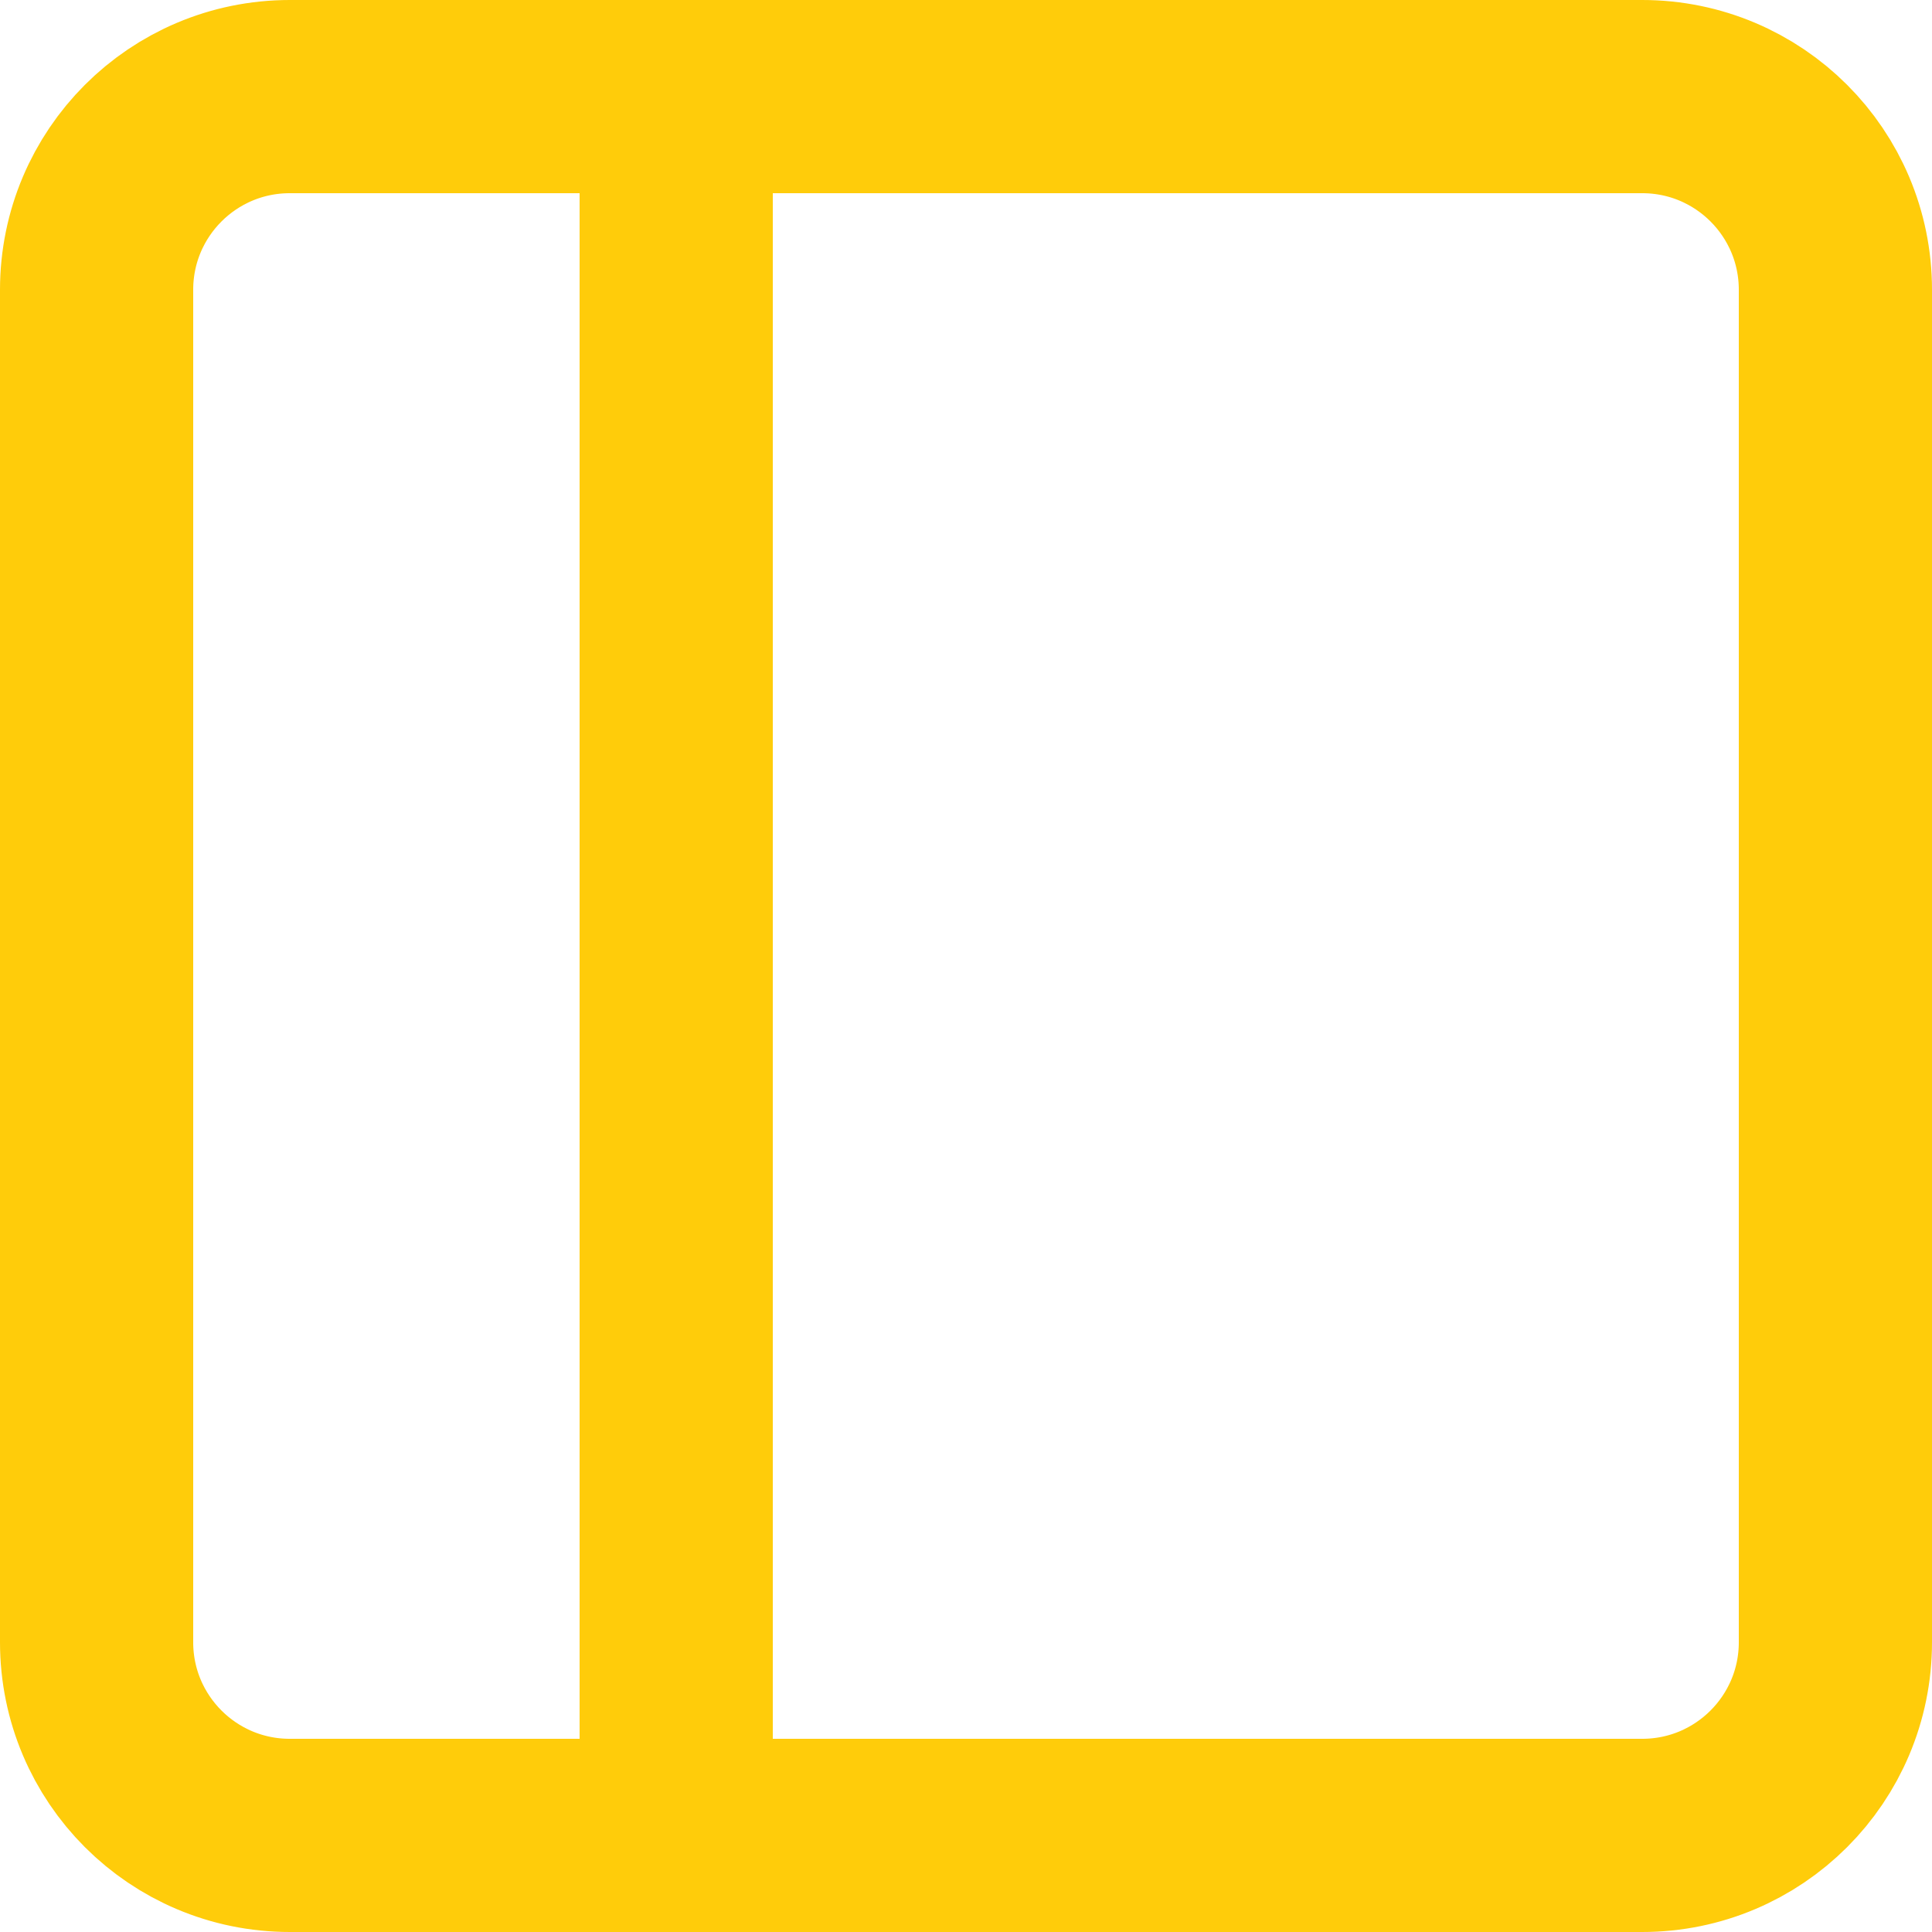
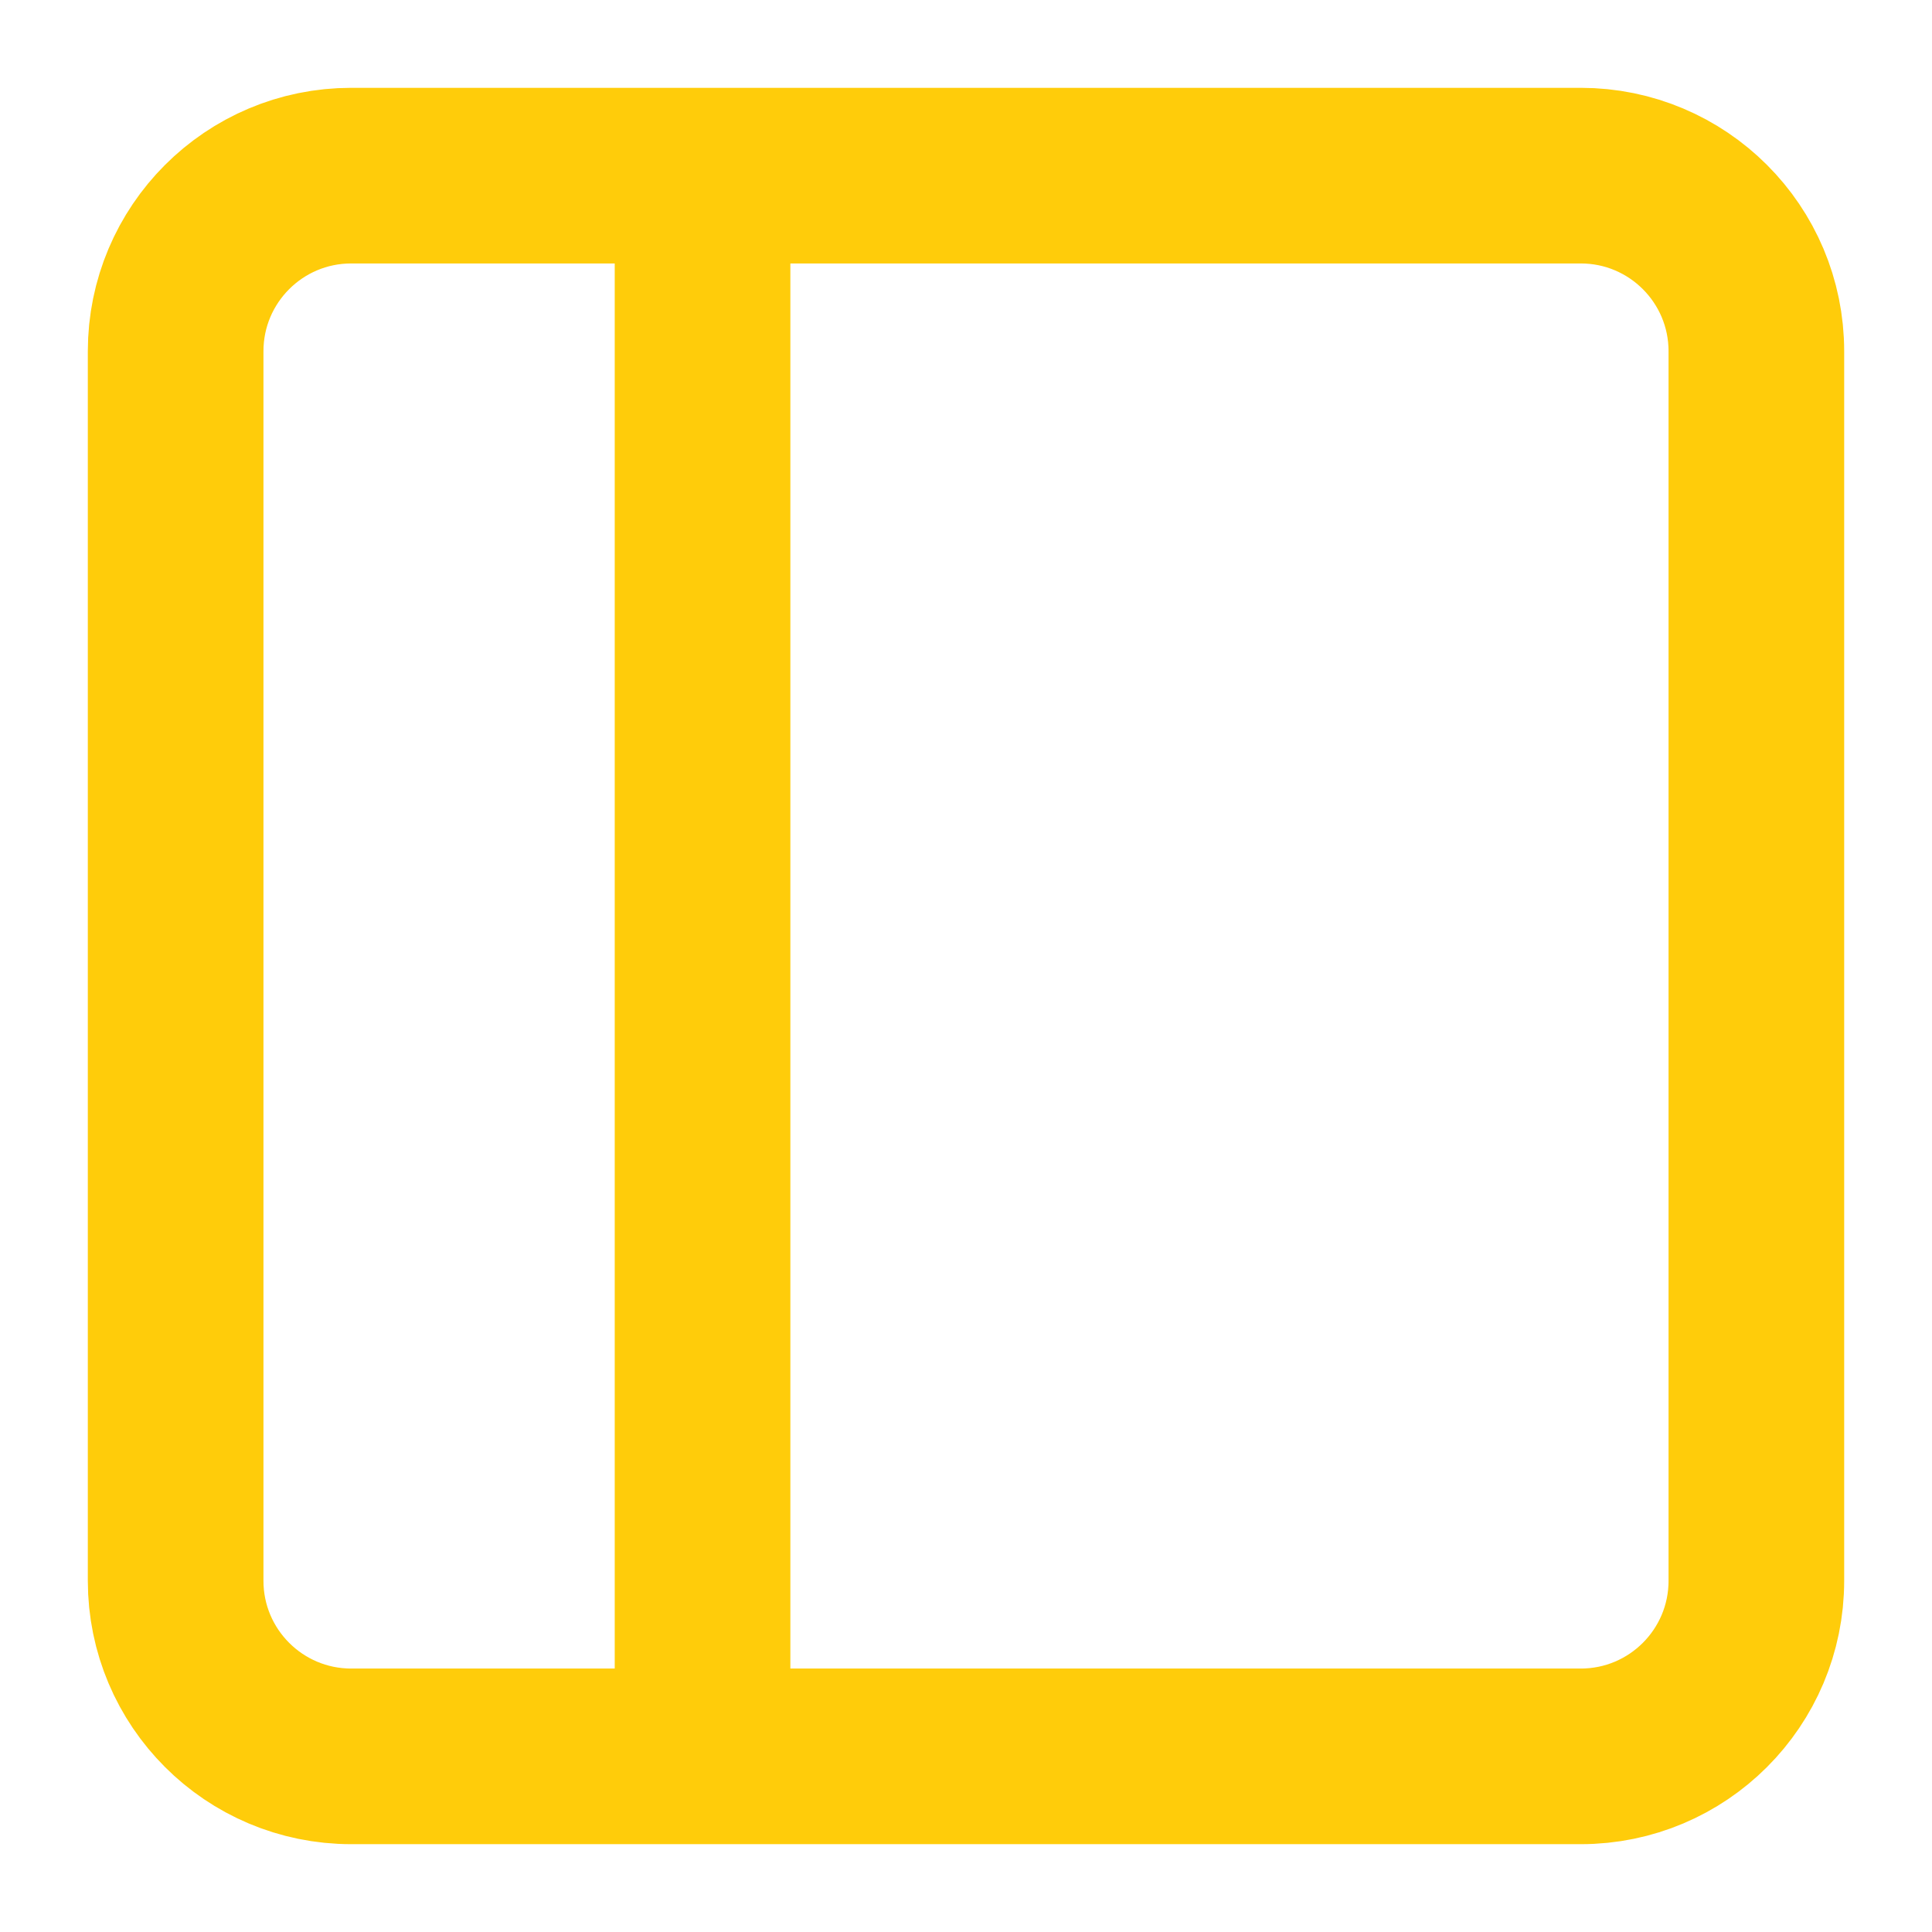
- <svg xmlns="http://www.w3.org/2000/svg" width="20" height="20" viewBox="0 0 20 20" fill="none">
+ <svg xmlns="http://www.w3.org/2000/svg" width="20" height="20" viewBox="-1 -1 22 22" fill="none">
  <path d="M7 1V19M3 1H17C18.105 1 19 1.895 19 3V17C19 18.105 18.105 19 17 19H3C1.895 19 1 18.105 1 17V3C1 1.895 1.895 1 3 1Z" stroke="#FFCC0A" stroke-width="2" stroke-linecap="round" stroke-linejoin="round" />
</svg>
